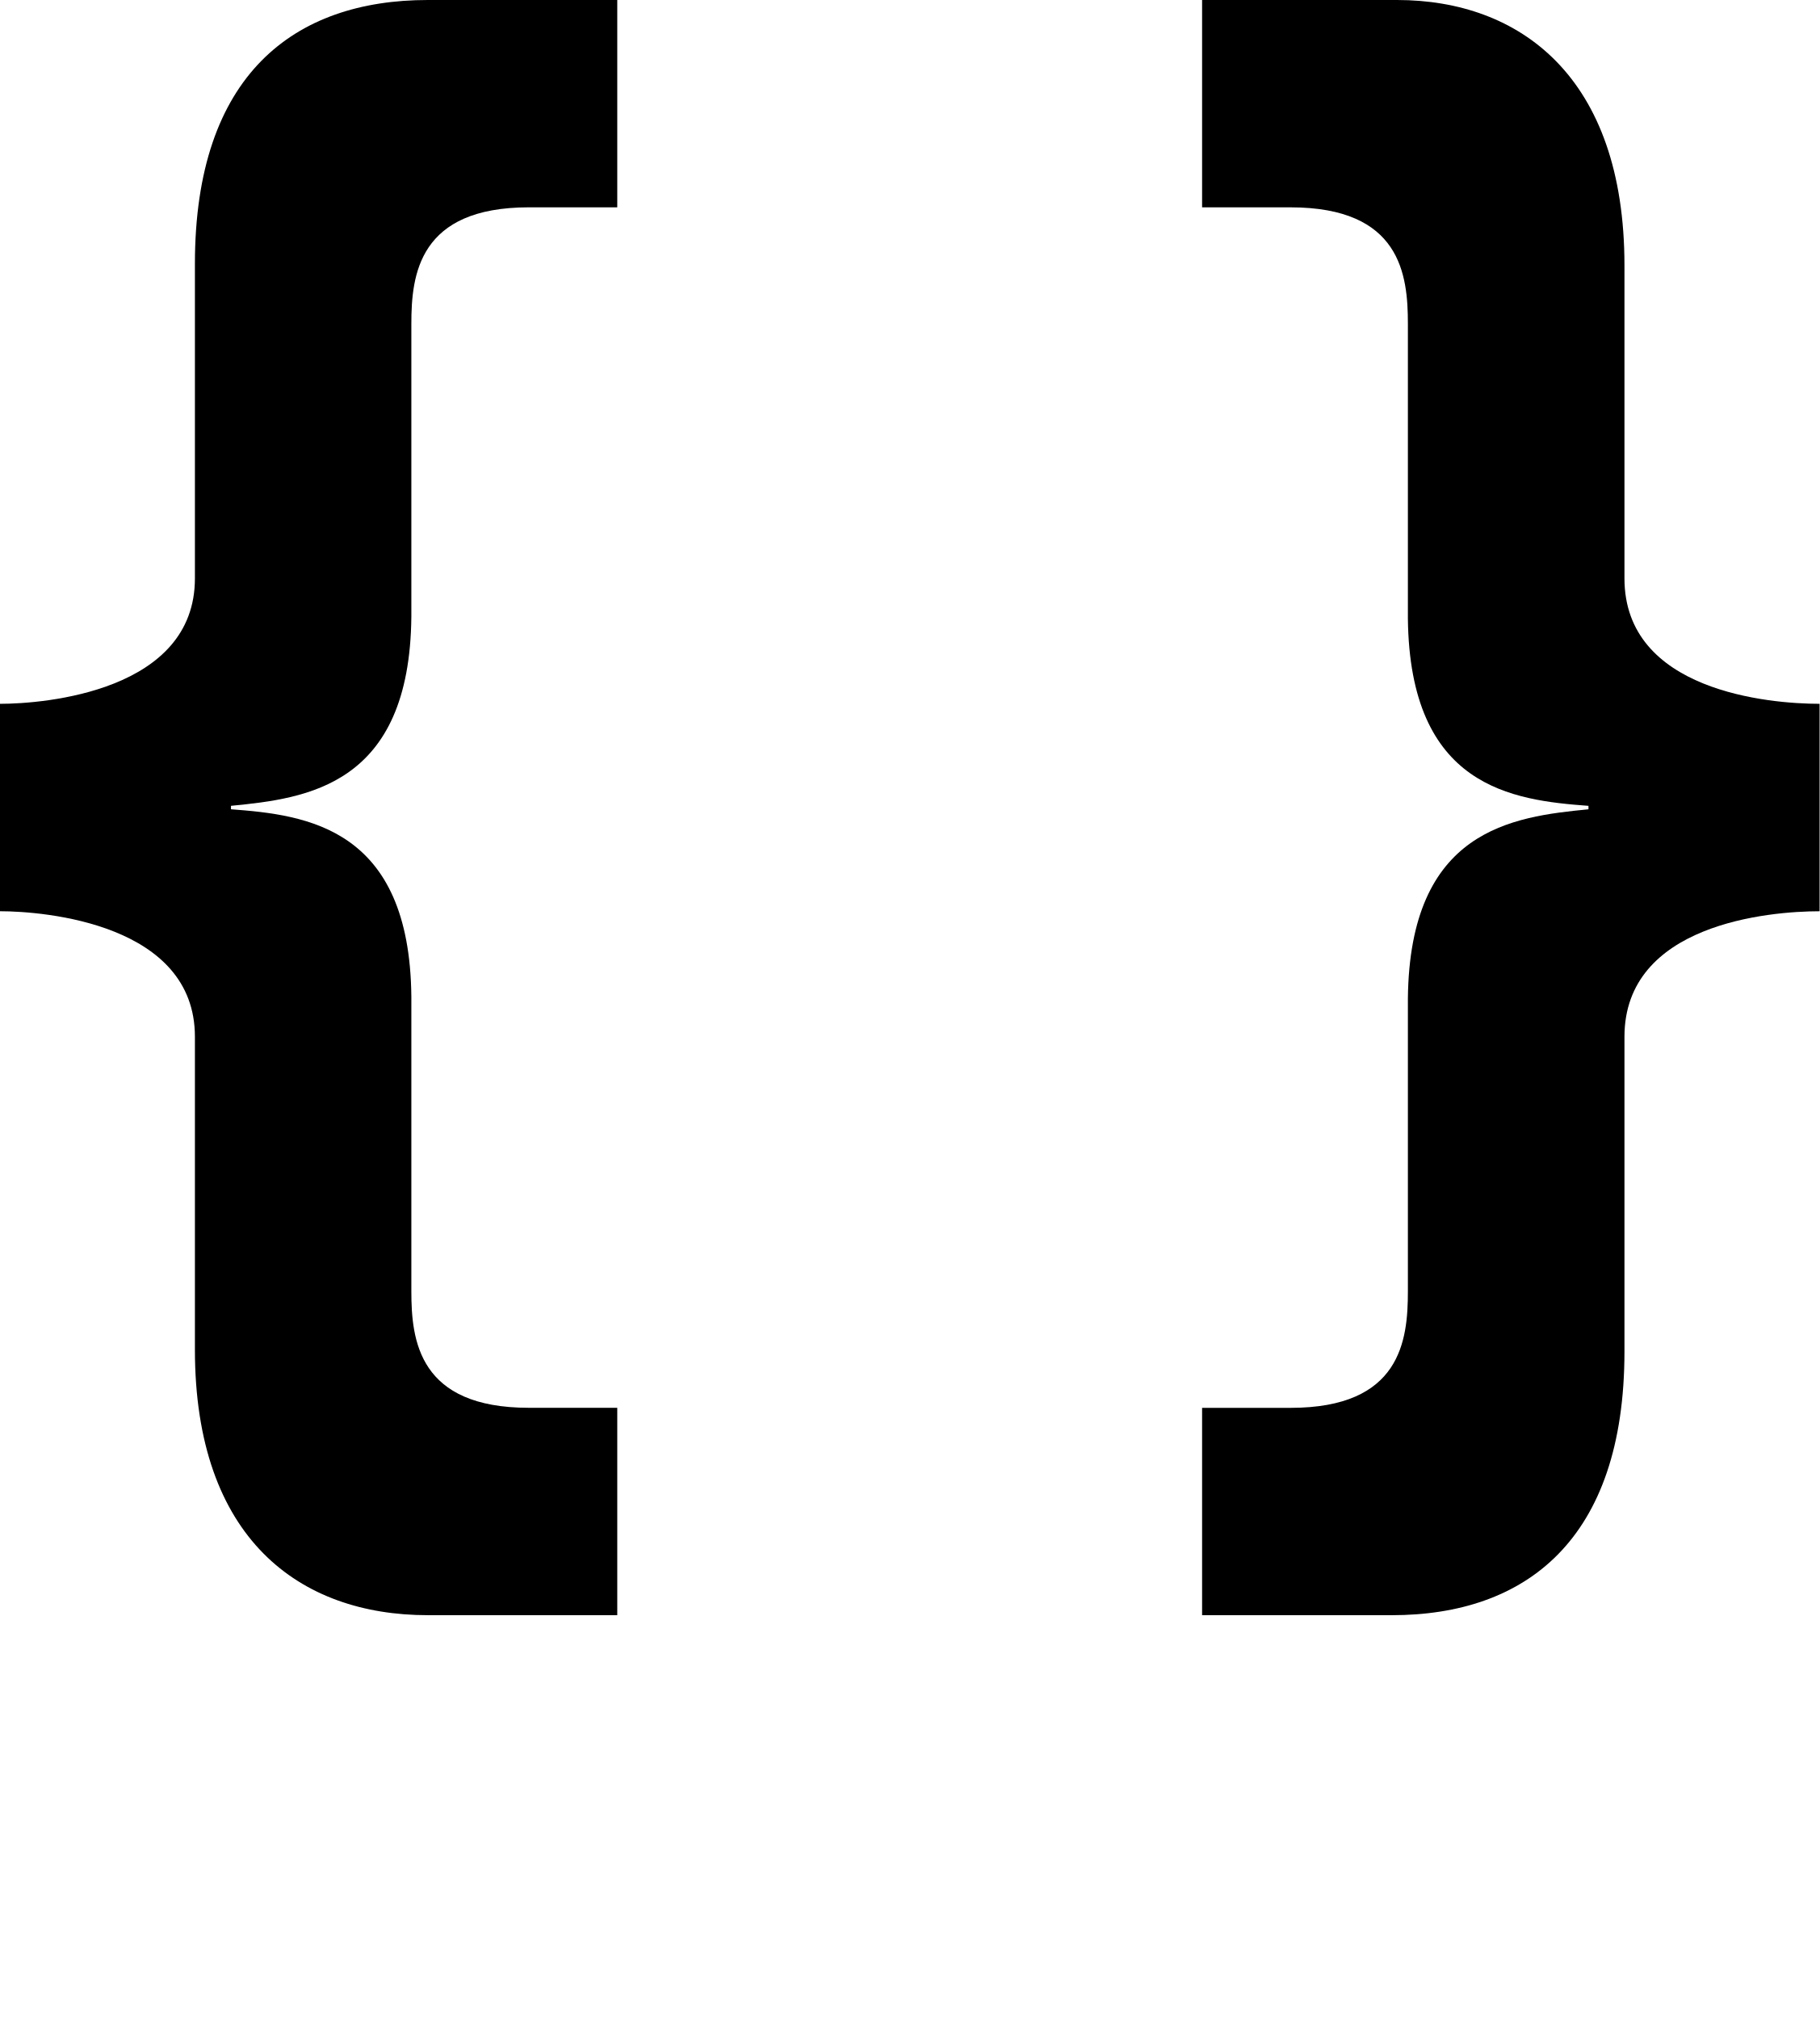
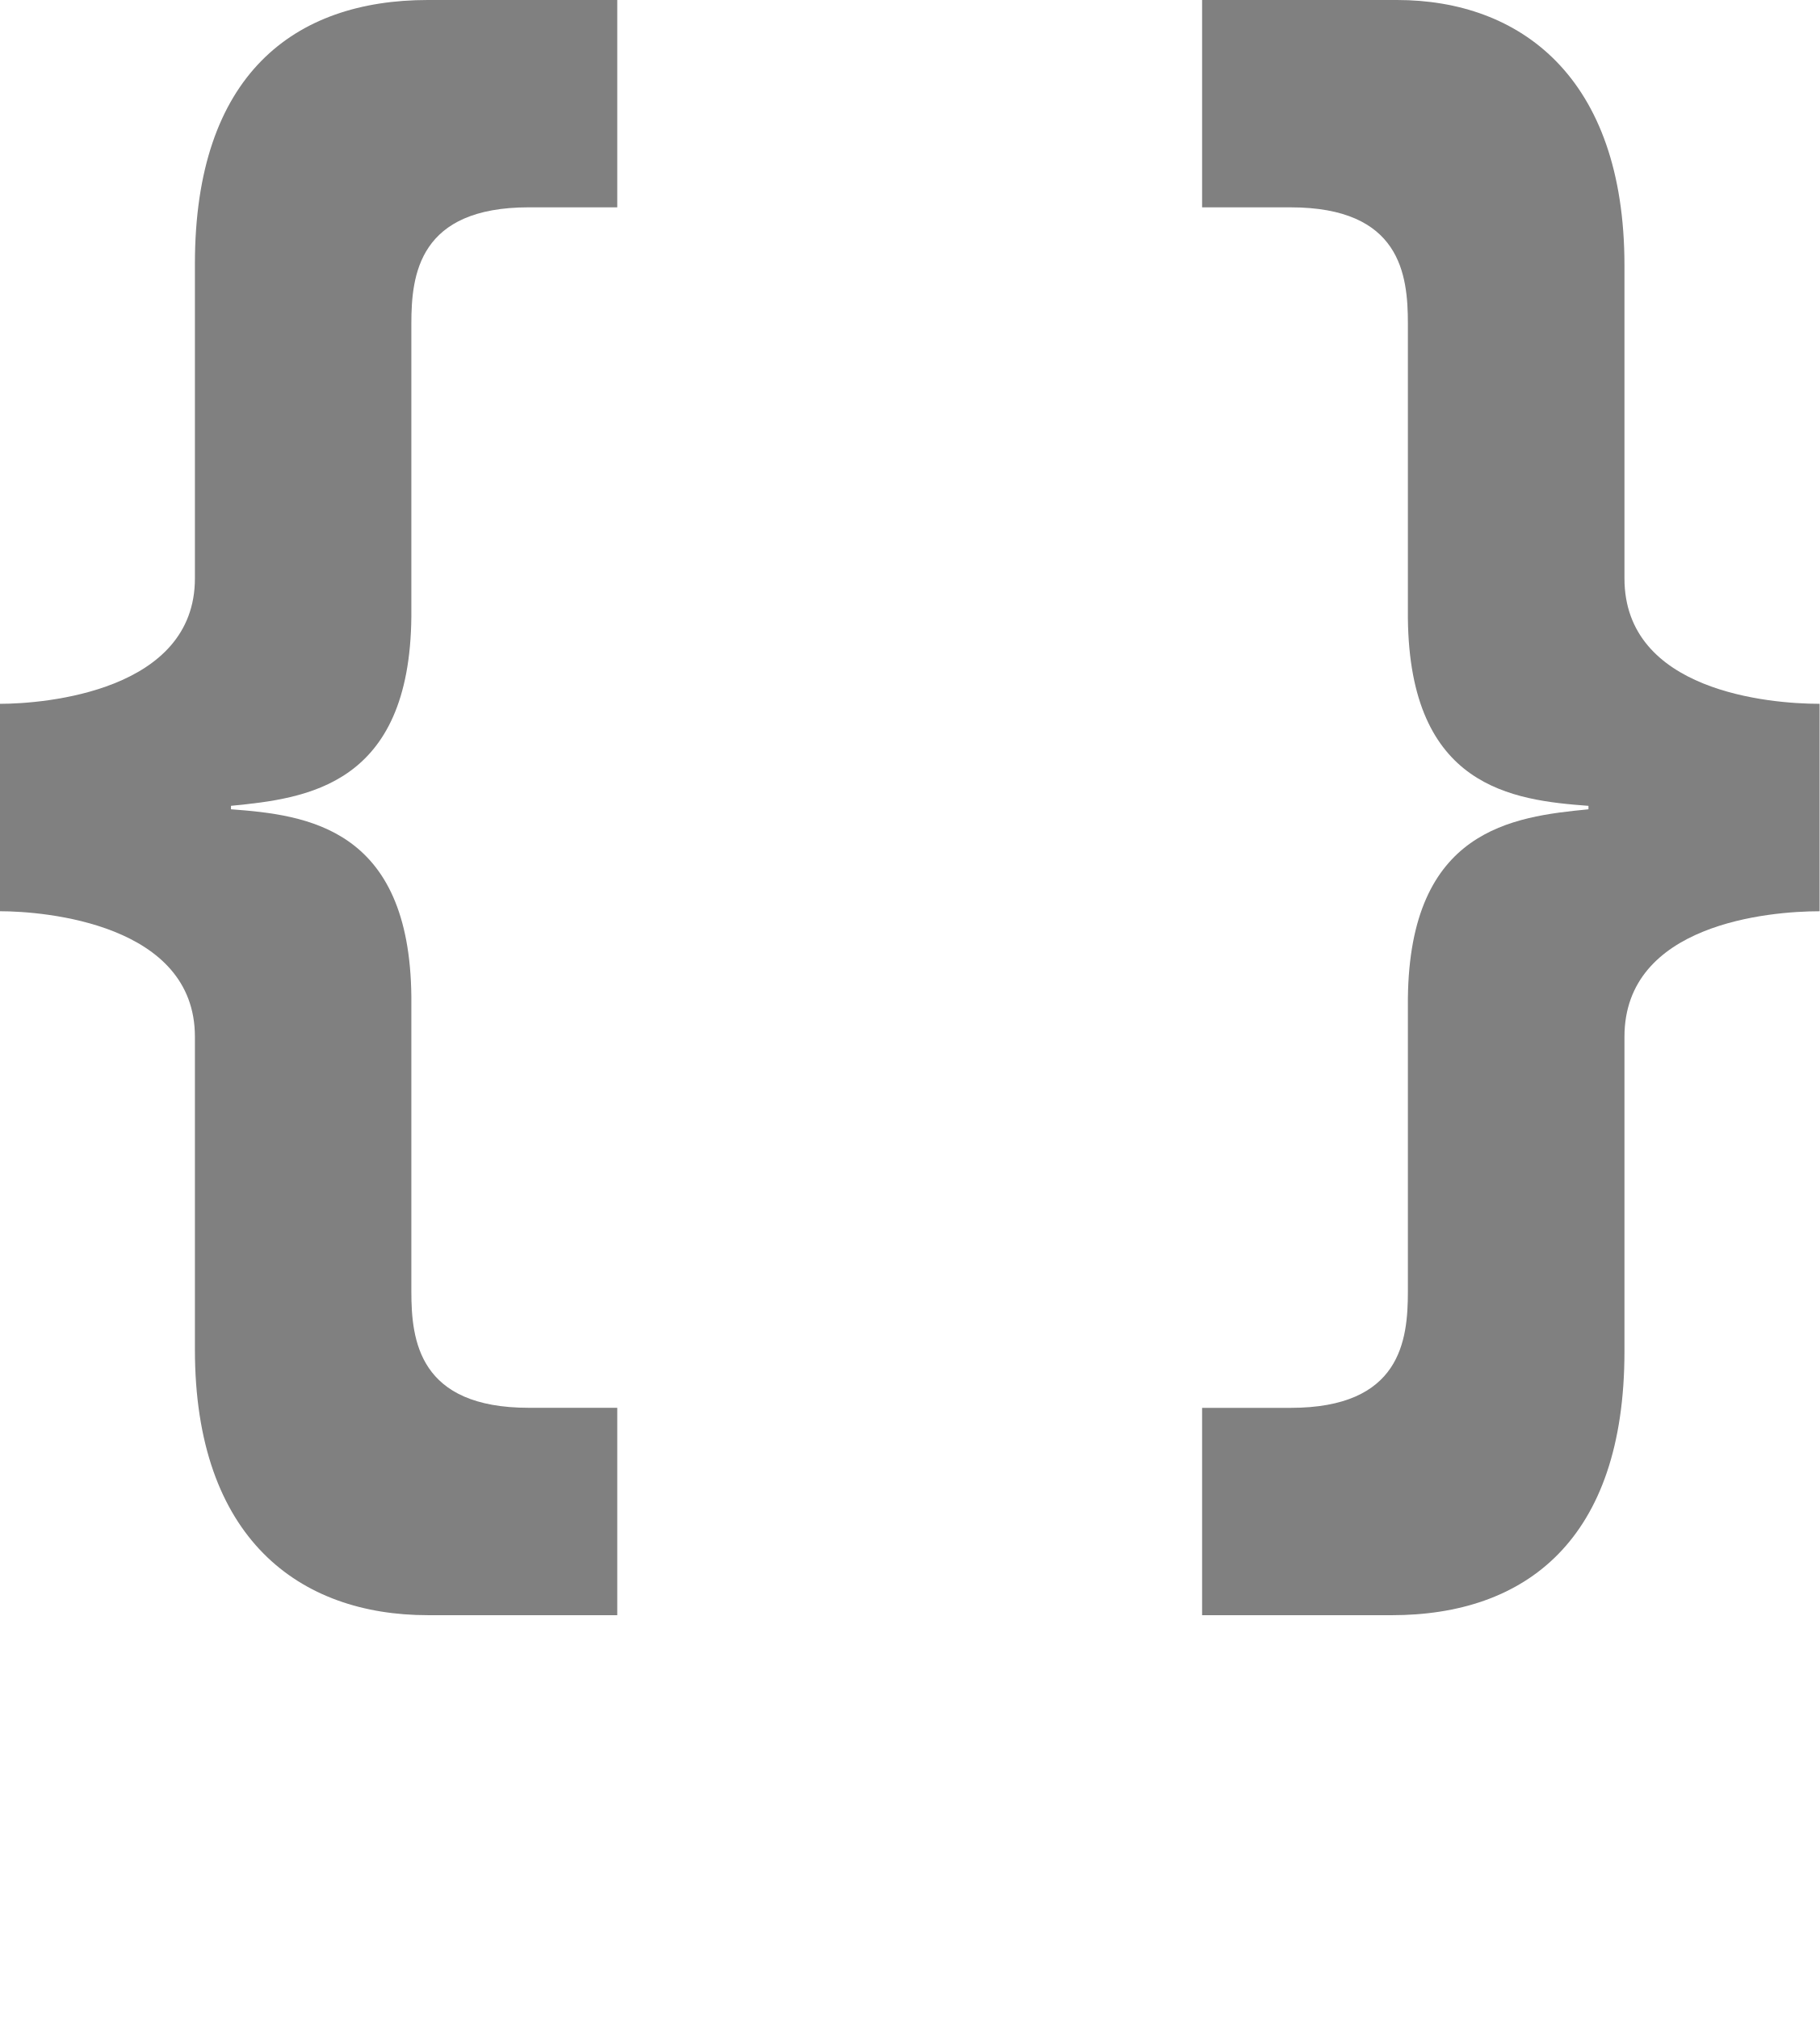
- <svg xmlns="http://www.w3.org/2000/svg" version="1.1" x="0px" y="0px" viewBox="0 4.867 100 110.939" enable-background="new 0 4.867 100 88.751" xml:space="preserve">
+ <svg xmlns="http://www.w3.org/2000/svg" version="1.1" fill="grey" x="0px" y="0px" viewBox="0 4.867 100 110.939" enable-background="new 0 4.867 100 88.751" xml:space="preserve">
  <g>
    <path display="none" d="M40.636,88.139c21.068,5.166,42.333-7.717,47.506-28.779c5.166-21.062-7.722-42.328-28.785-47.495   c-21.062-5.173-42.333,7.709-47.5,28.777C6.691,61.704,19.572,82.97,40.636,88.139z" />
  </g>
  <g>
    <path d="M33.923,93.617H23.51c-7.043,0-12.798-4.2-12.798-14.593V61.835c0-6.204-8.241-6.898-10.712-6.898V43.54   c2.471,0,10.712-0.695,10.712-6.893V19.358c0-10.391,5.462-14.491,12.798-14.491h10.413v11.392h-4.858   c-6.048,0-6.458,3.695-6.458,6.394v16.095c-0.085,9.298-5.742,9.991-9.913,10.397v0.19c4.169,0.308,9.828,1.009,9.913,10.307   v16.186c0,2.7,0.41,6.394,6.458,6.394h4.858V93.617z" />
    <path d="M66.064,4.867h10.712c6.744,0,12.5,4.206,12.5,14.59v17.19c0,6.197,7.94,6.893,10.724,6.893v11.398   c-2.783,0-10.724,0.693-10.724,6.899v17.288c0,10.391-5.456,14.493-12.792,14.493h-10.42V82.225h4.861   c6.055,0,6.449-3.694,6.449-6.394V59.732c0.098-9.294,5.75-9.989,9.924-10.396v-0.19c-4.175-0.308-9.826-1.008-9.924-10.304V22.654   c0-2.699-0.395-6.394-6.449-6.394h-4.861V4.867z" />
  </g>
</svg>
